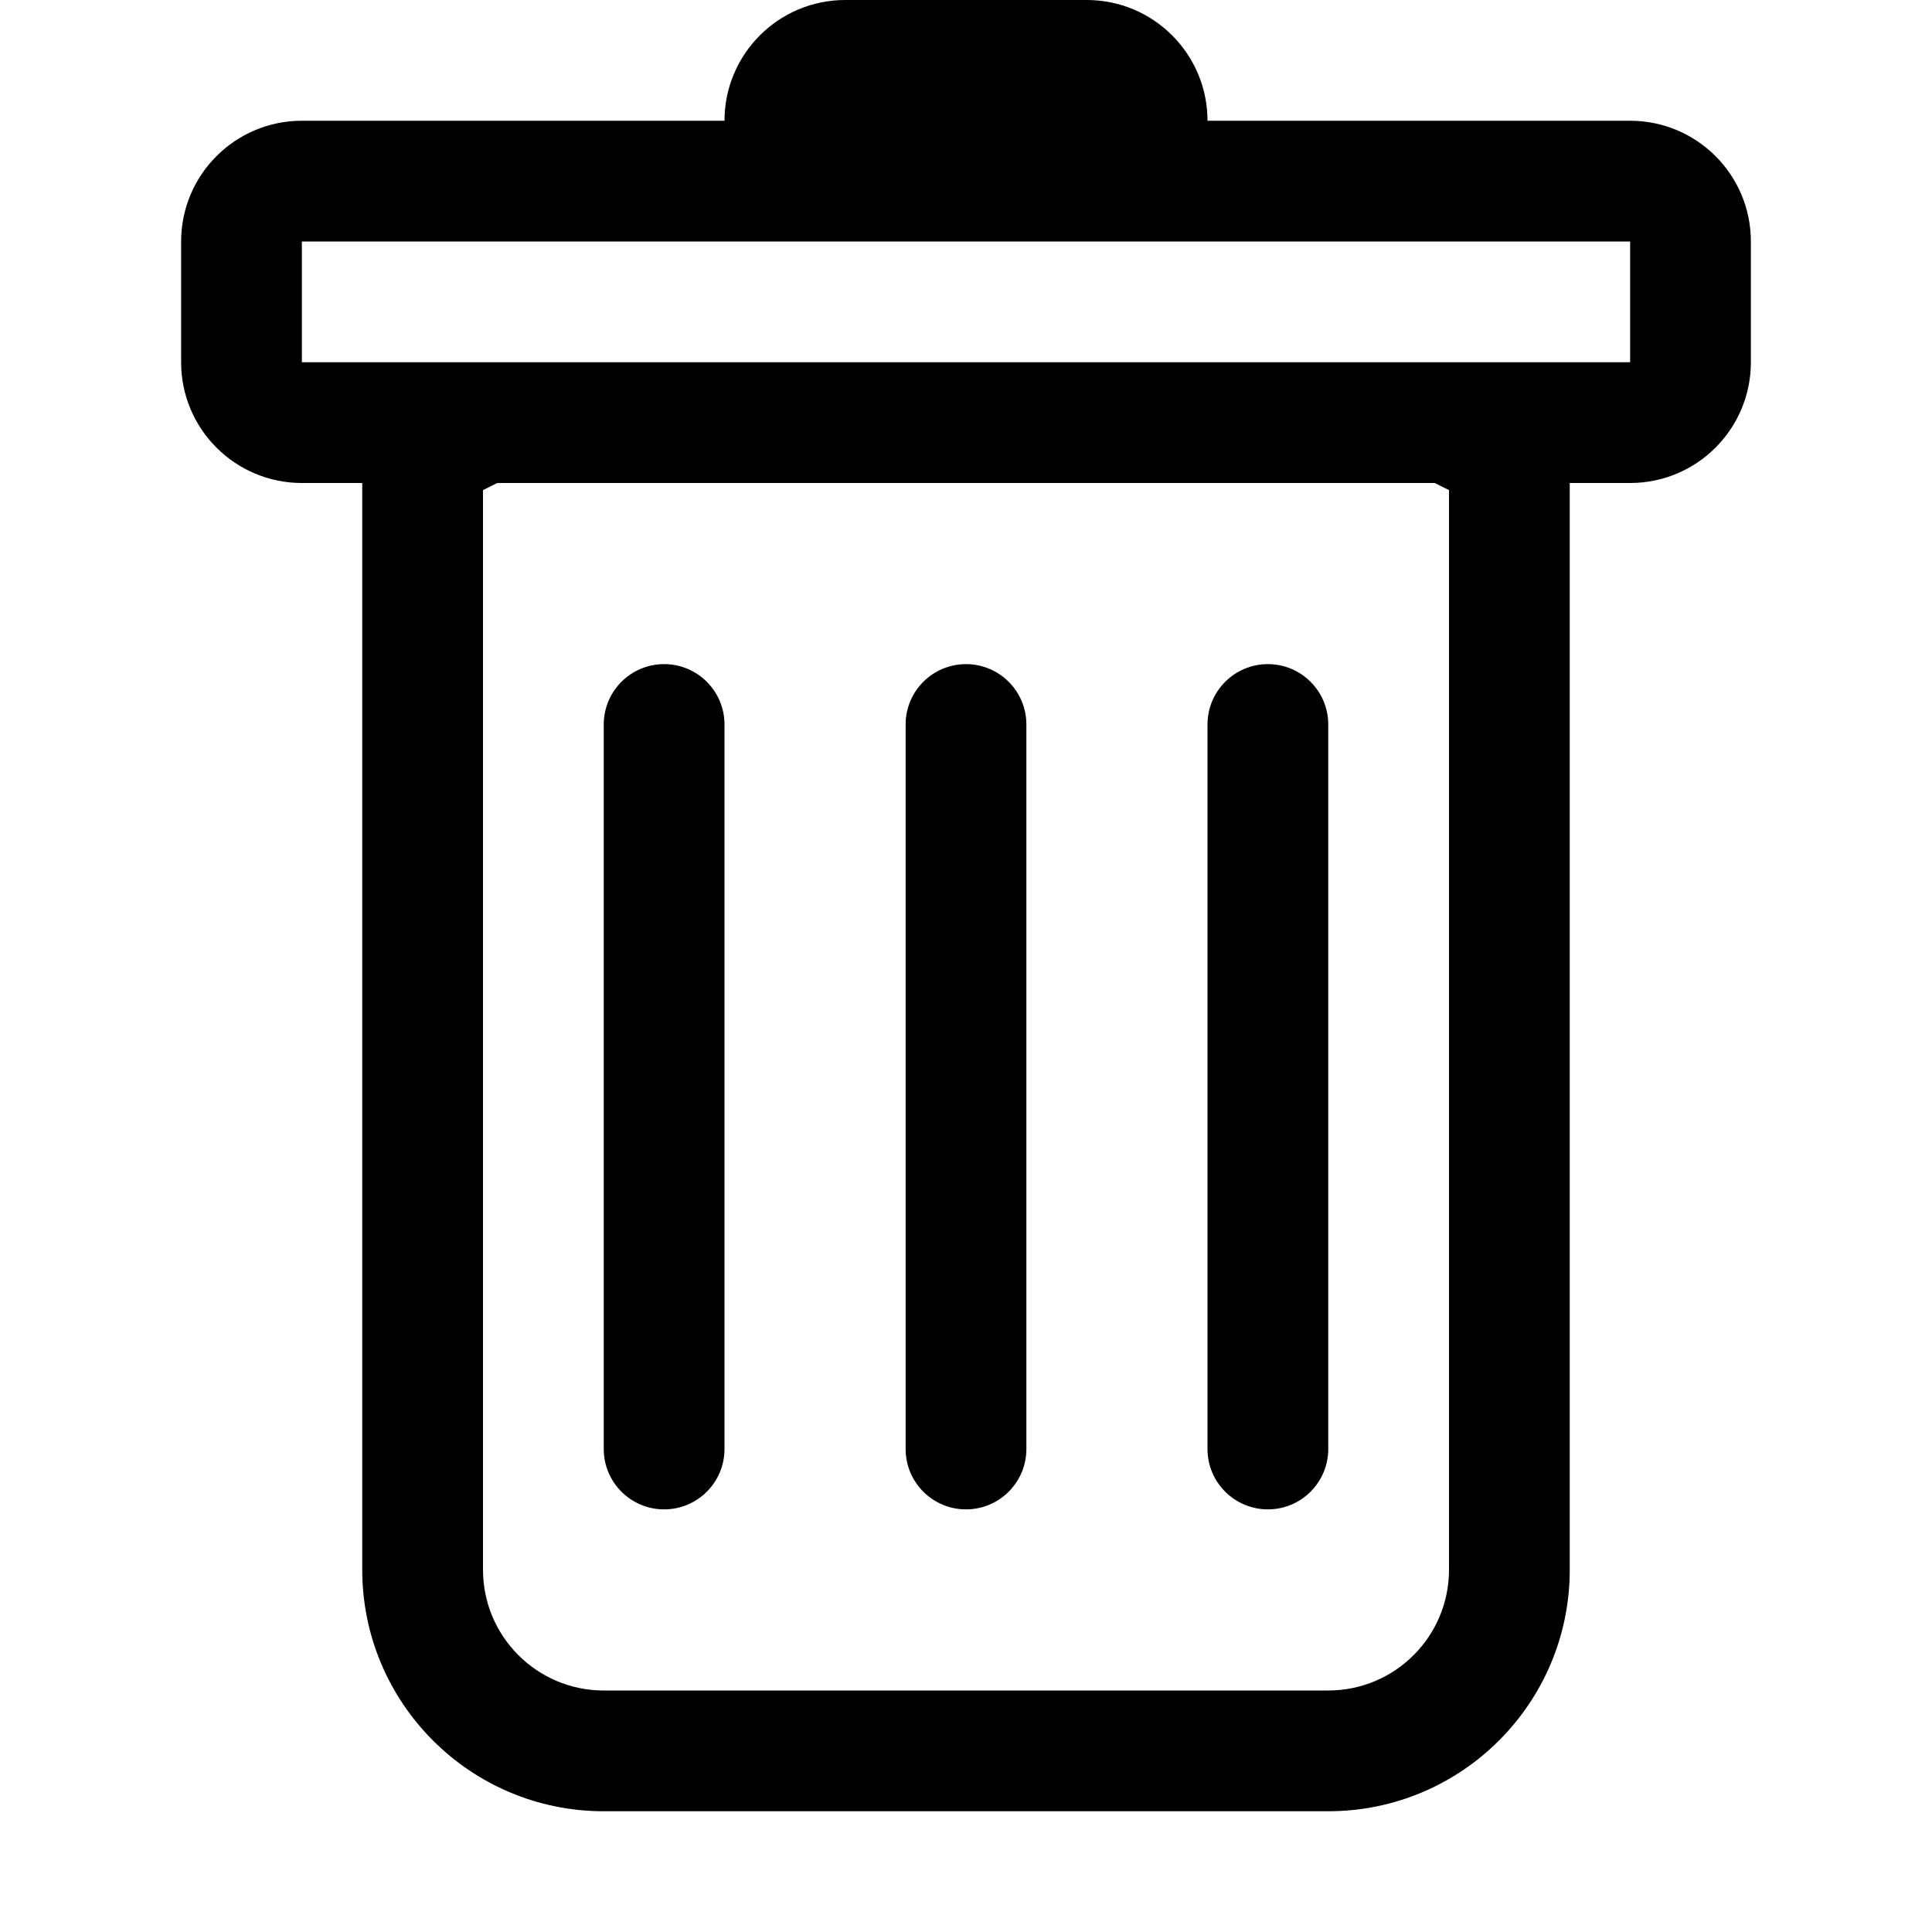
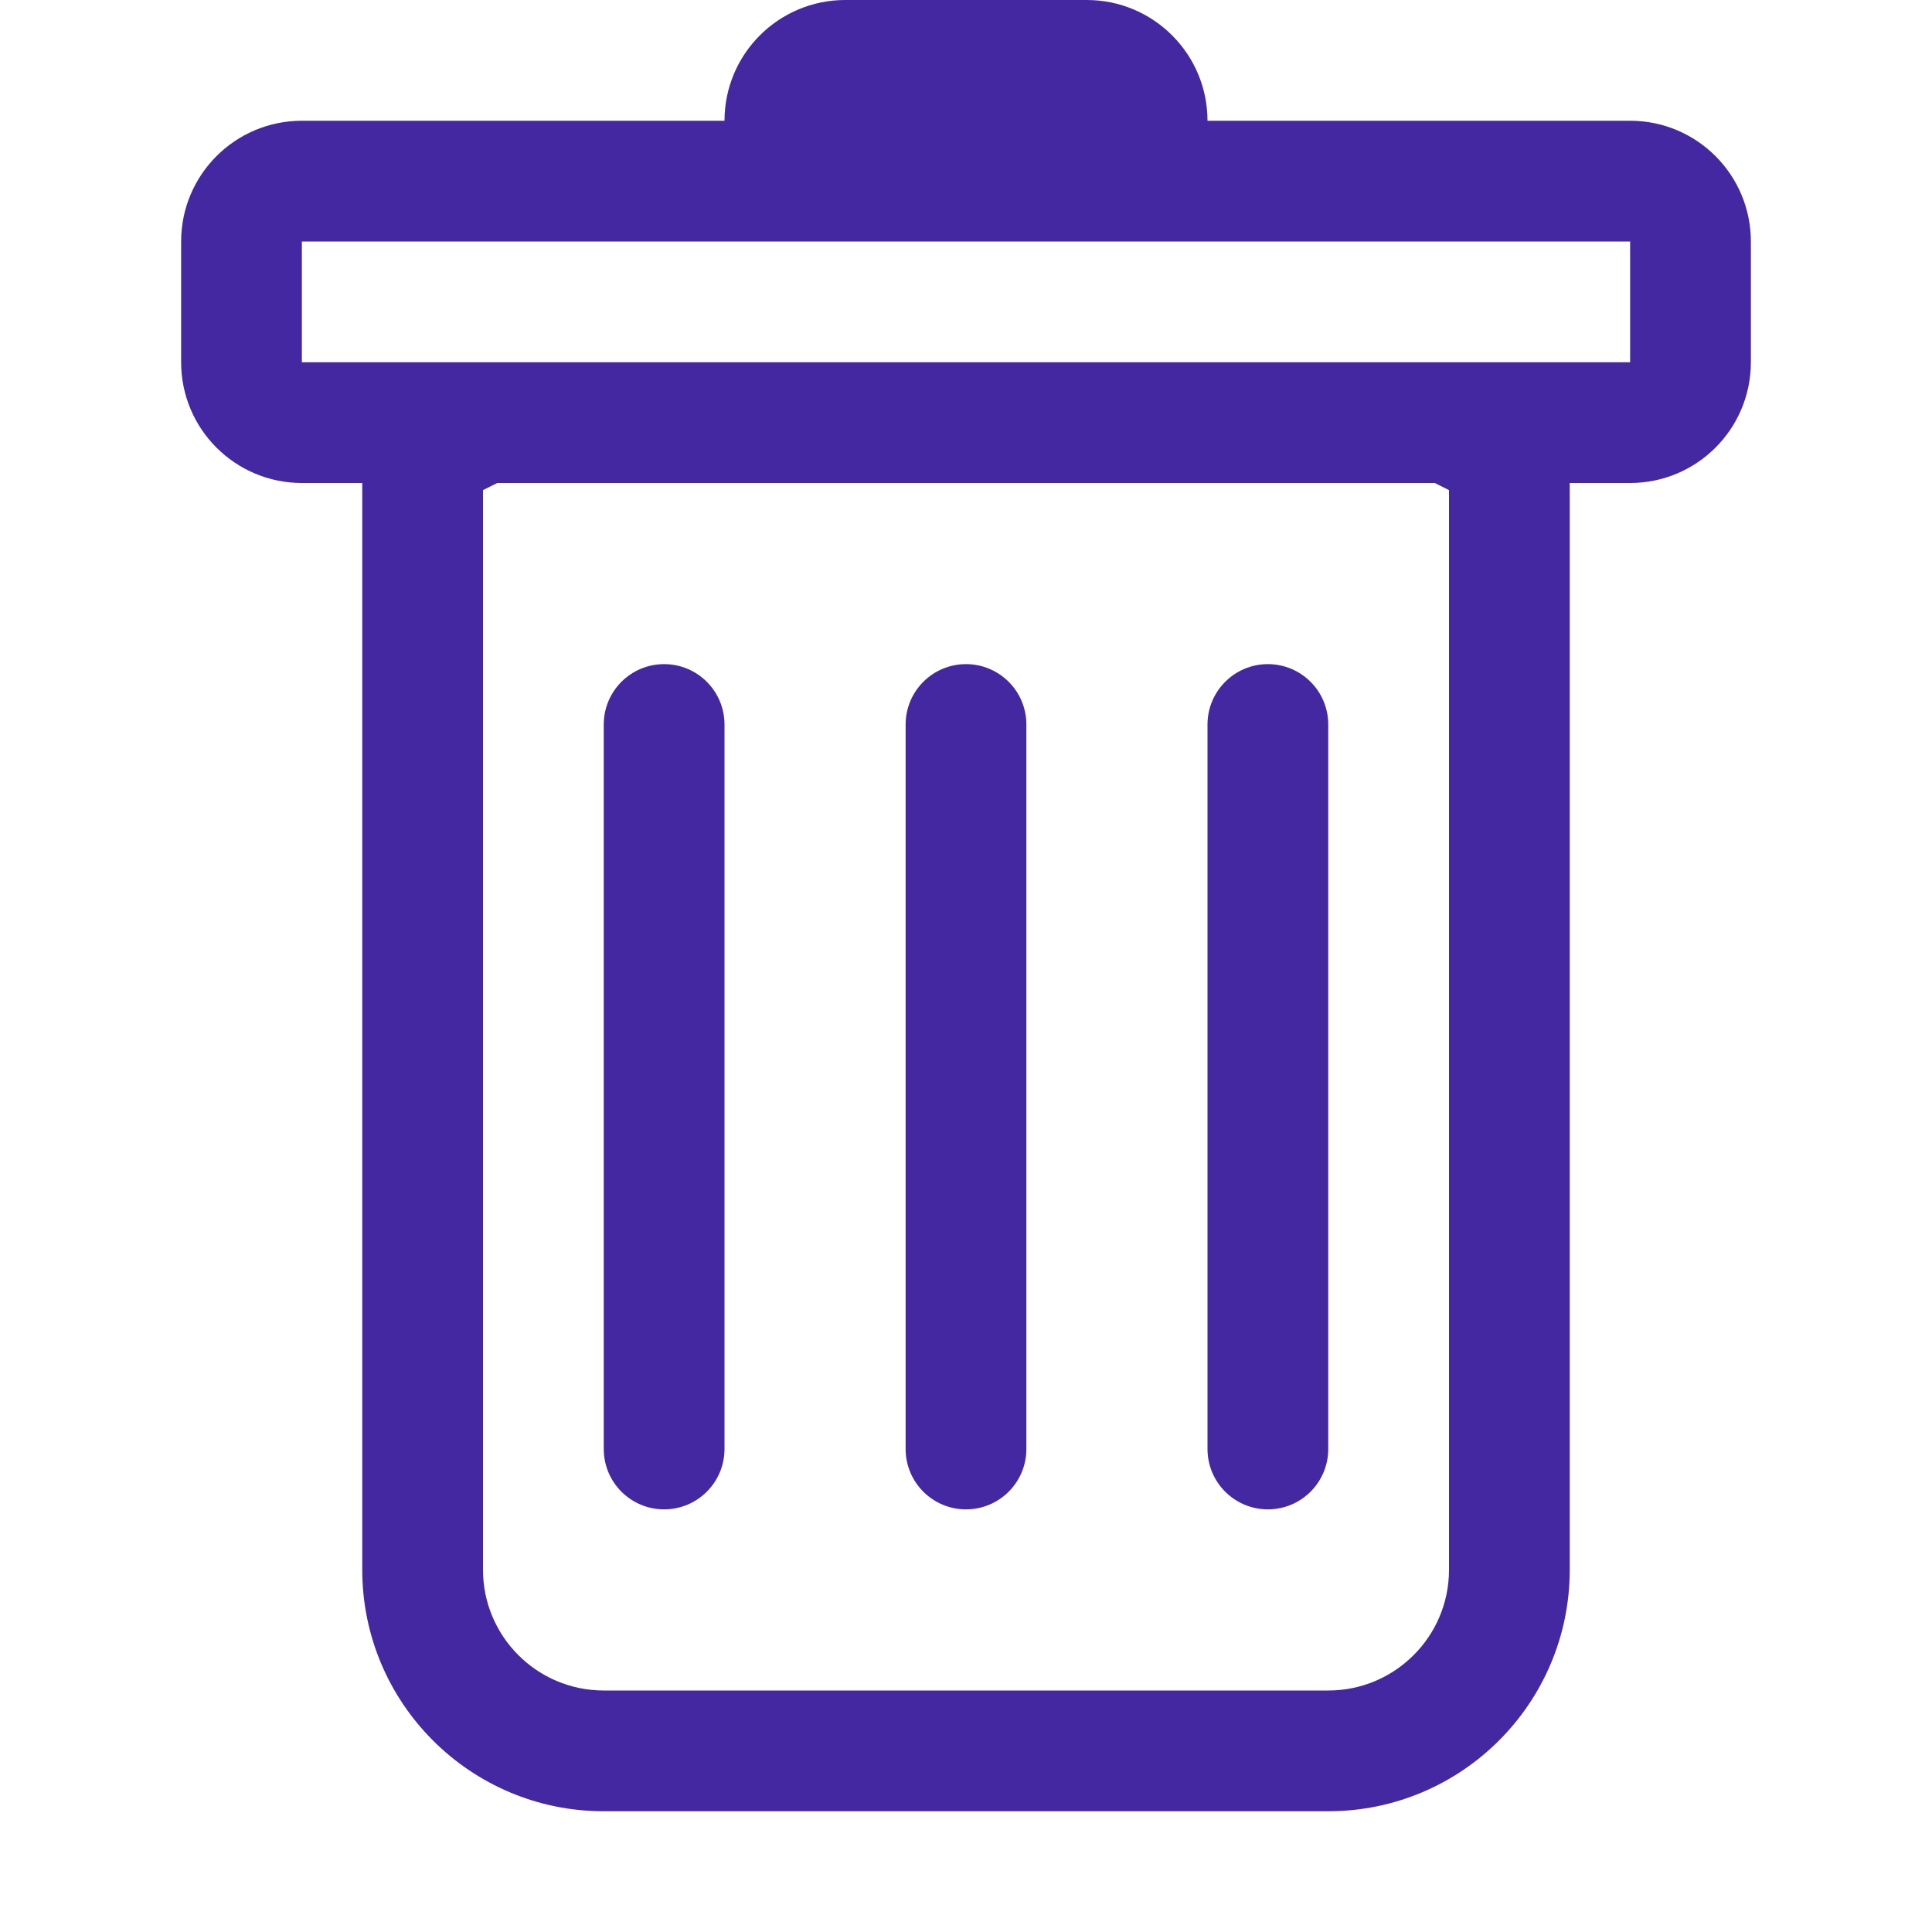
- <svg xmlns="http://www.w3.org/2000/svg" stroke="currentColor" fill="currentColor" stroke-width="0" viewBox="0 0 16 16" height="1em" width="1.em">
+ <svg xmlns="http://www.w3.org/2000/svg" stroke="#4428a2" fill="#4428a2" stroke-width="0" viewBox="0 0 16 16" height="1em" width="1.em">
  <path d="M5.5 5.5A.5.5 0 0 1 6 6v6a.5.5 0 0 1-1 0V6a.5.5 0 0 1 .5-.5zm2.5 0a.5.5 0 0 1 .5.5v6a.5.5 0 0 1-1 0V6a.5.5 0 0 1 .5-.5zm3 .5a.5.5 0 0 0-1 0v6a.5.5 0 0 0 1 0V6z" />
  <path fill-rule="evenodd" d="M14.5 3a1 1 0 0 1-1 1H13v9a2 2 0 0 1-2 2H5a2 2 0 0 1-2-2V4h-.5a1 1 0 0 1-1-1V2a1 1 0 0 1 1-1H6a1 1 0 0 1 1-1h2a1 1 0 0 1 1 1h3.5a1 1 0 0 1 1 1v1zM4.118 4 4 4.059V13a1 1 0 0 0 1 1h6a1 1 0 0 0 1-1V4.059L11.882 4H4.118zM2.5 3V2h11v1h-11z" />
</svg>
